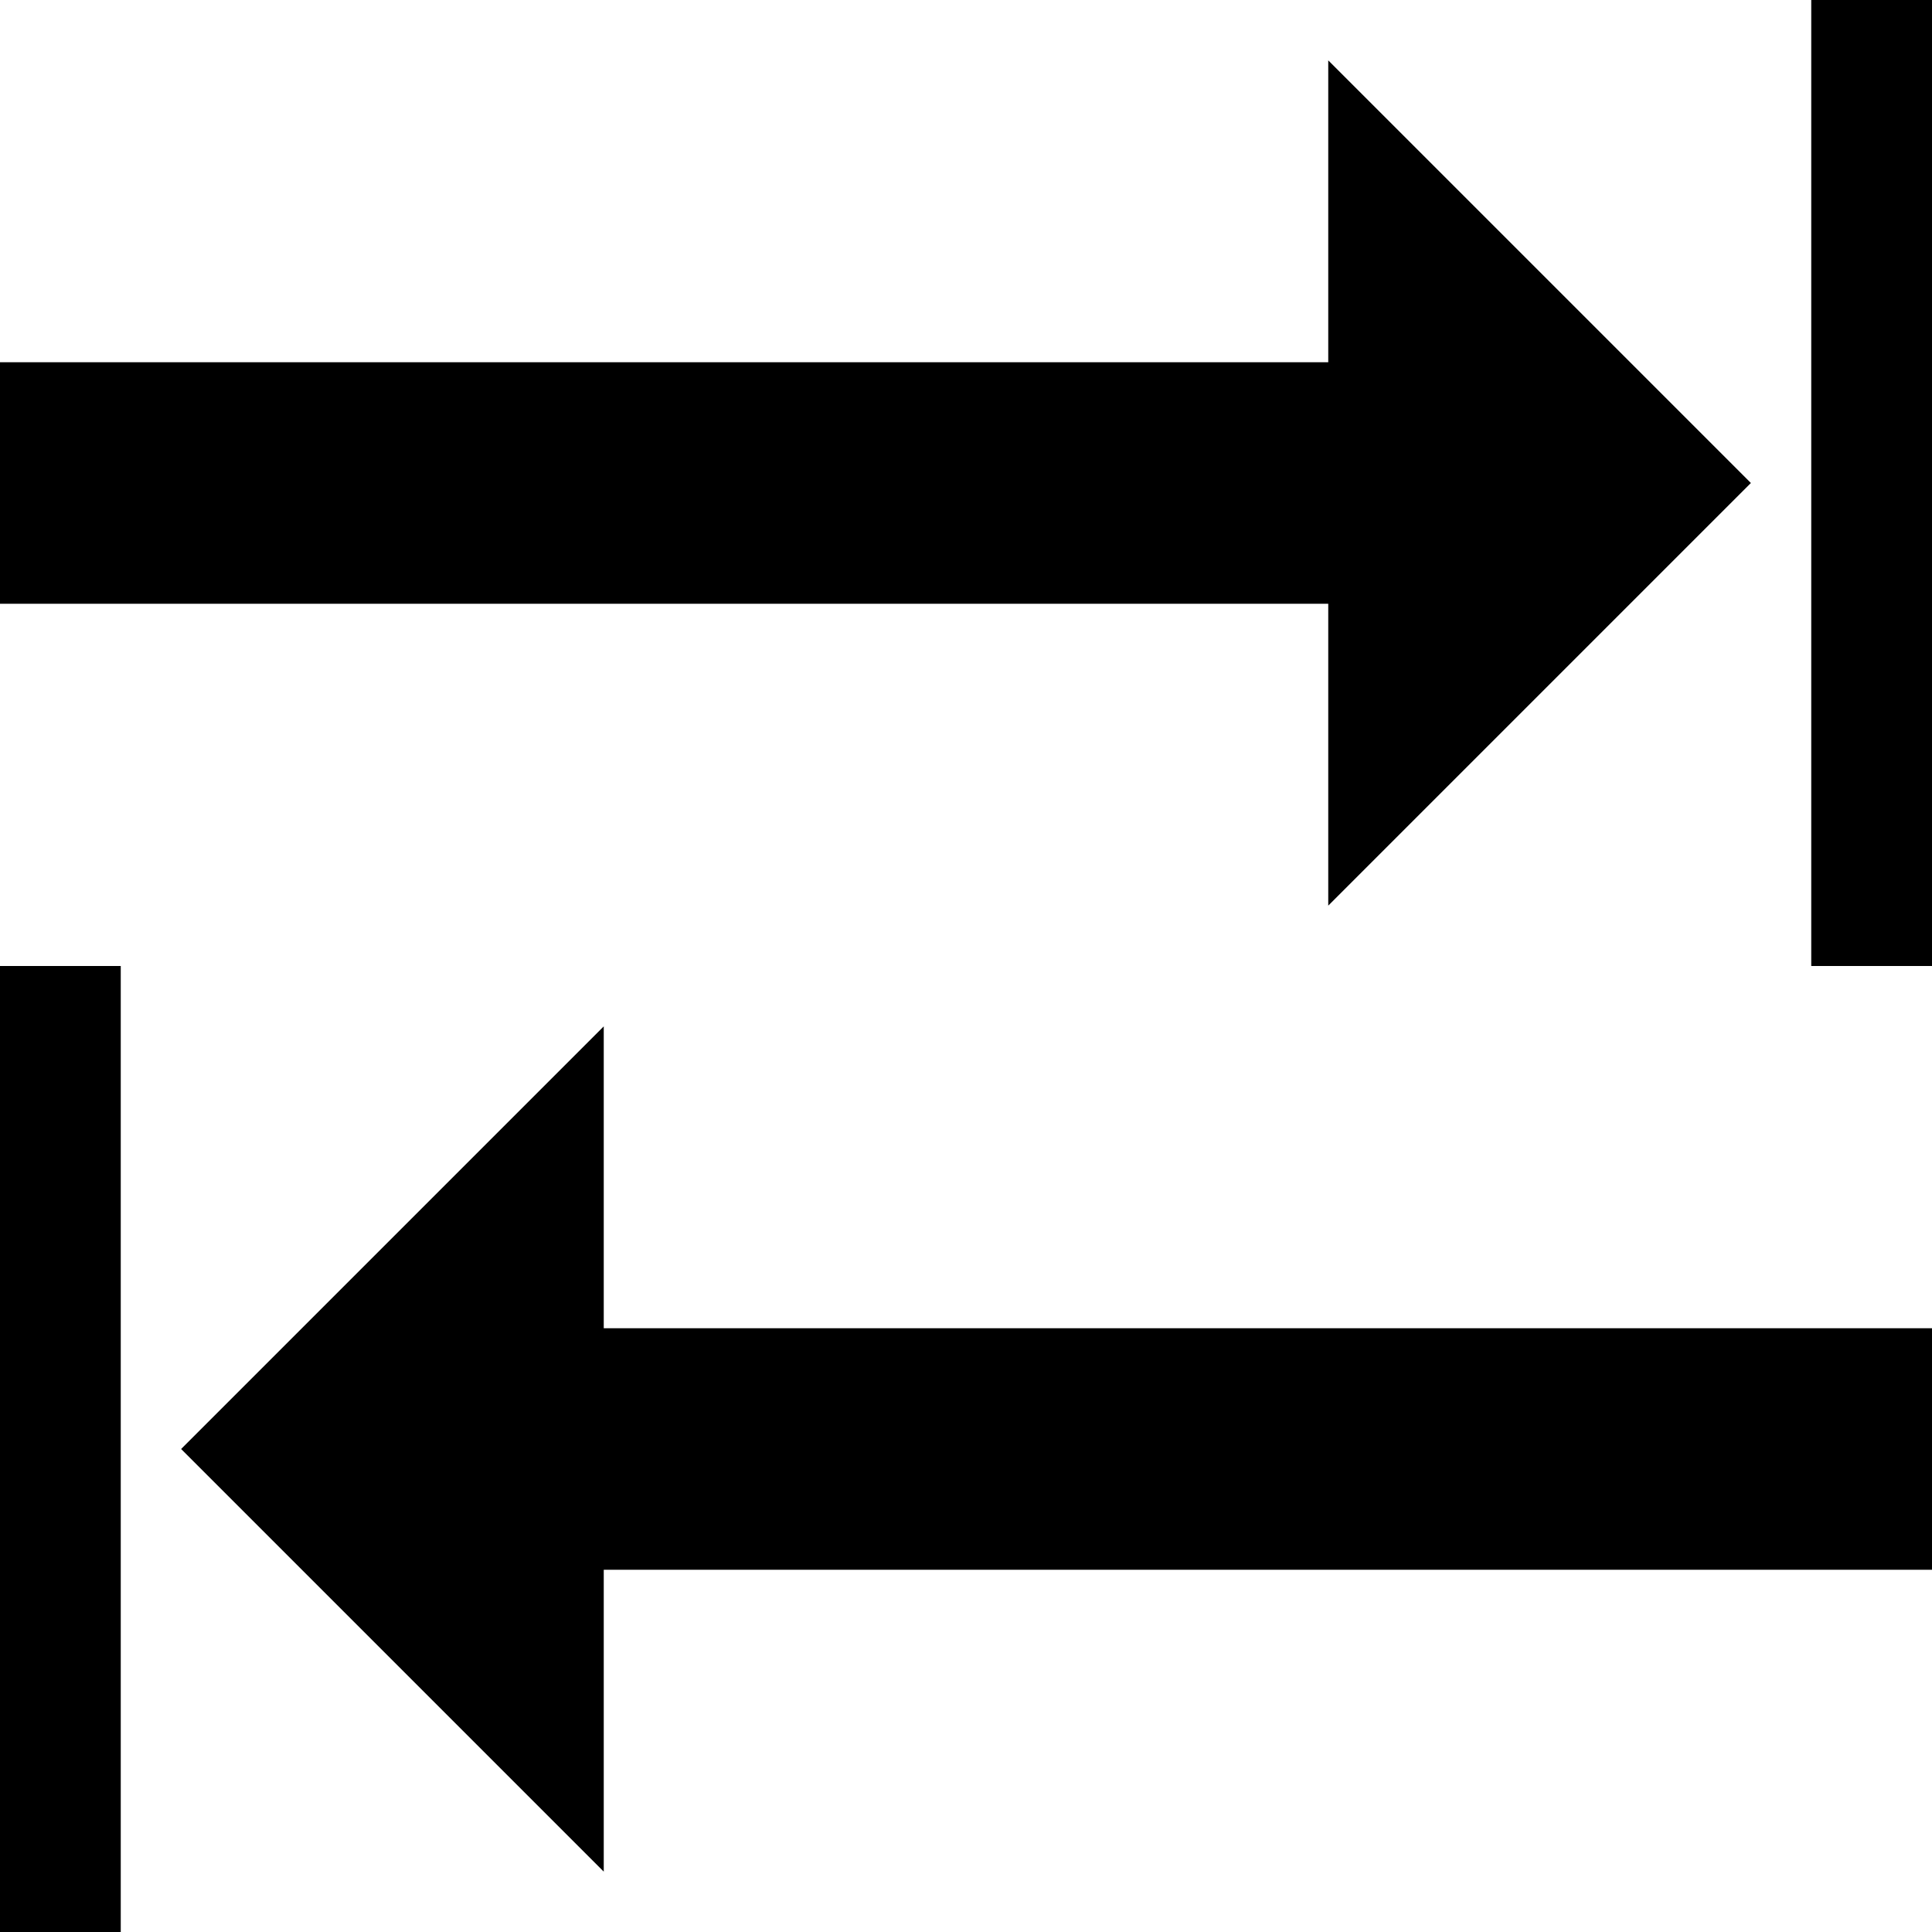
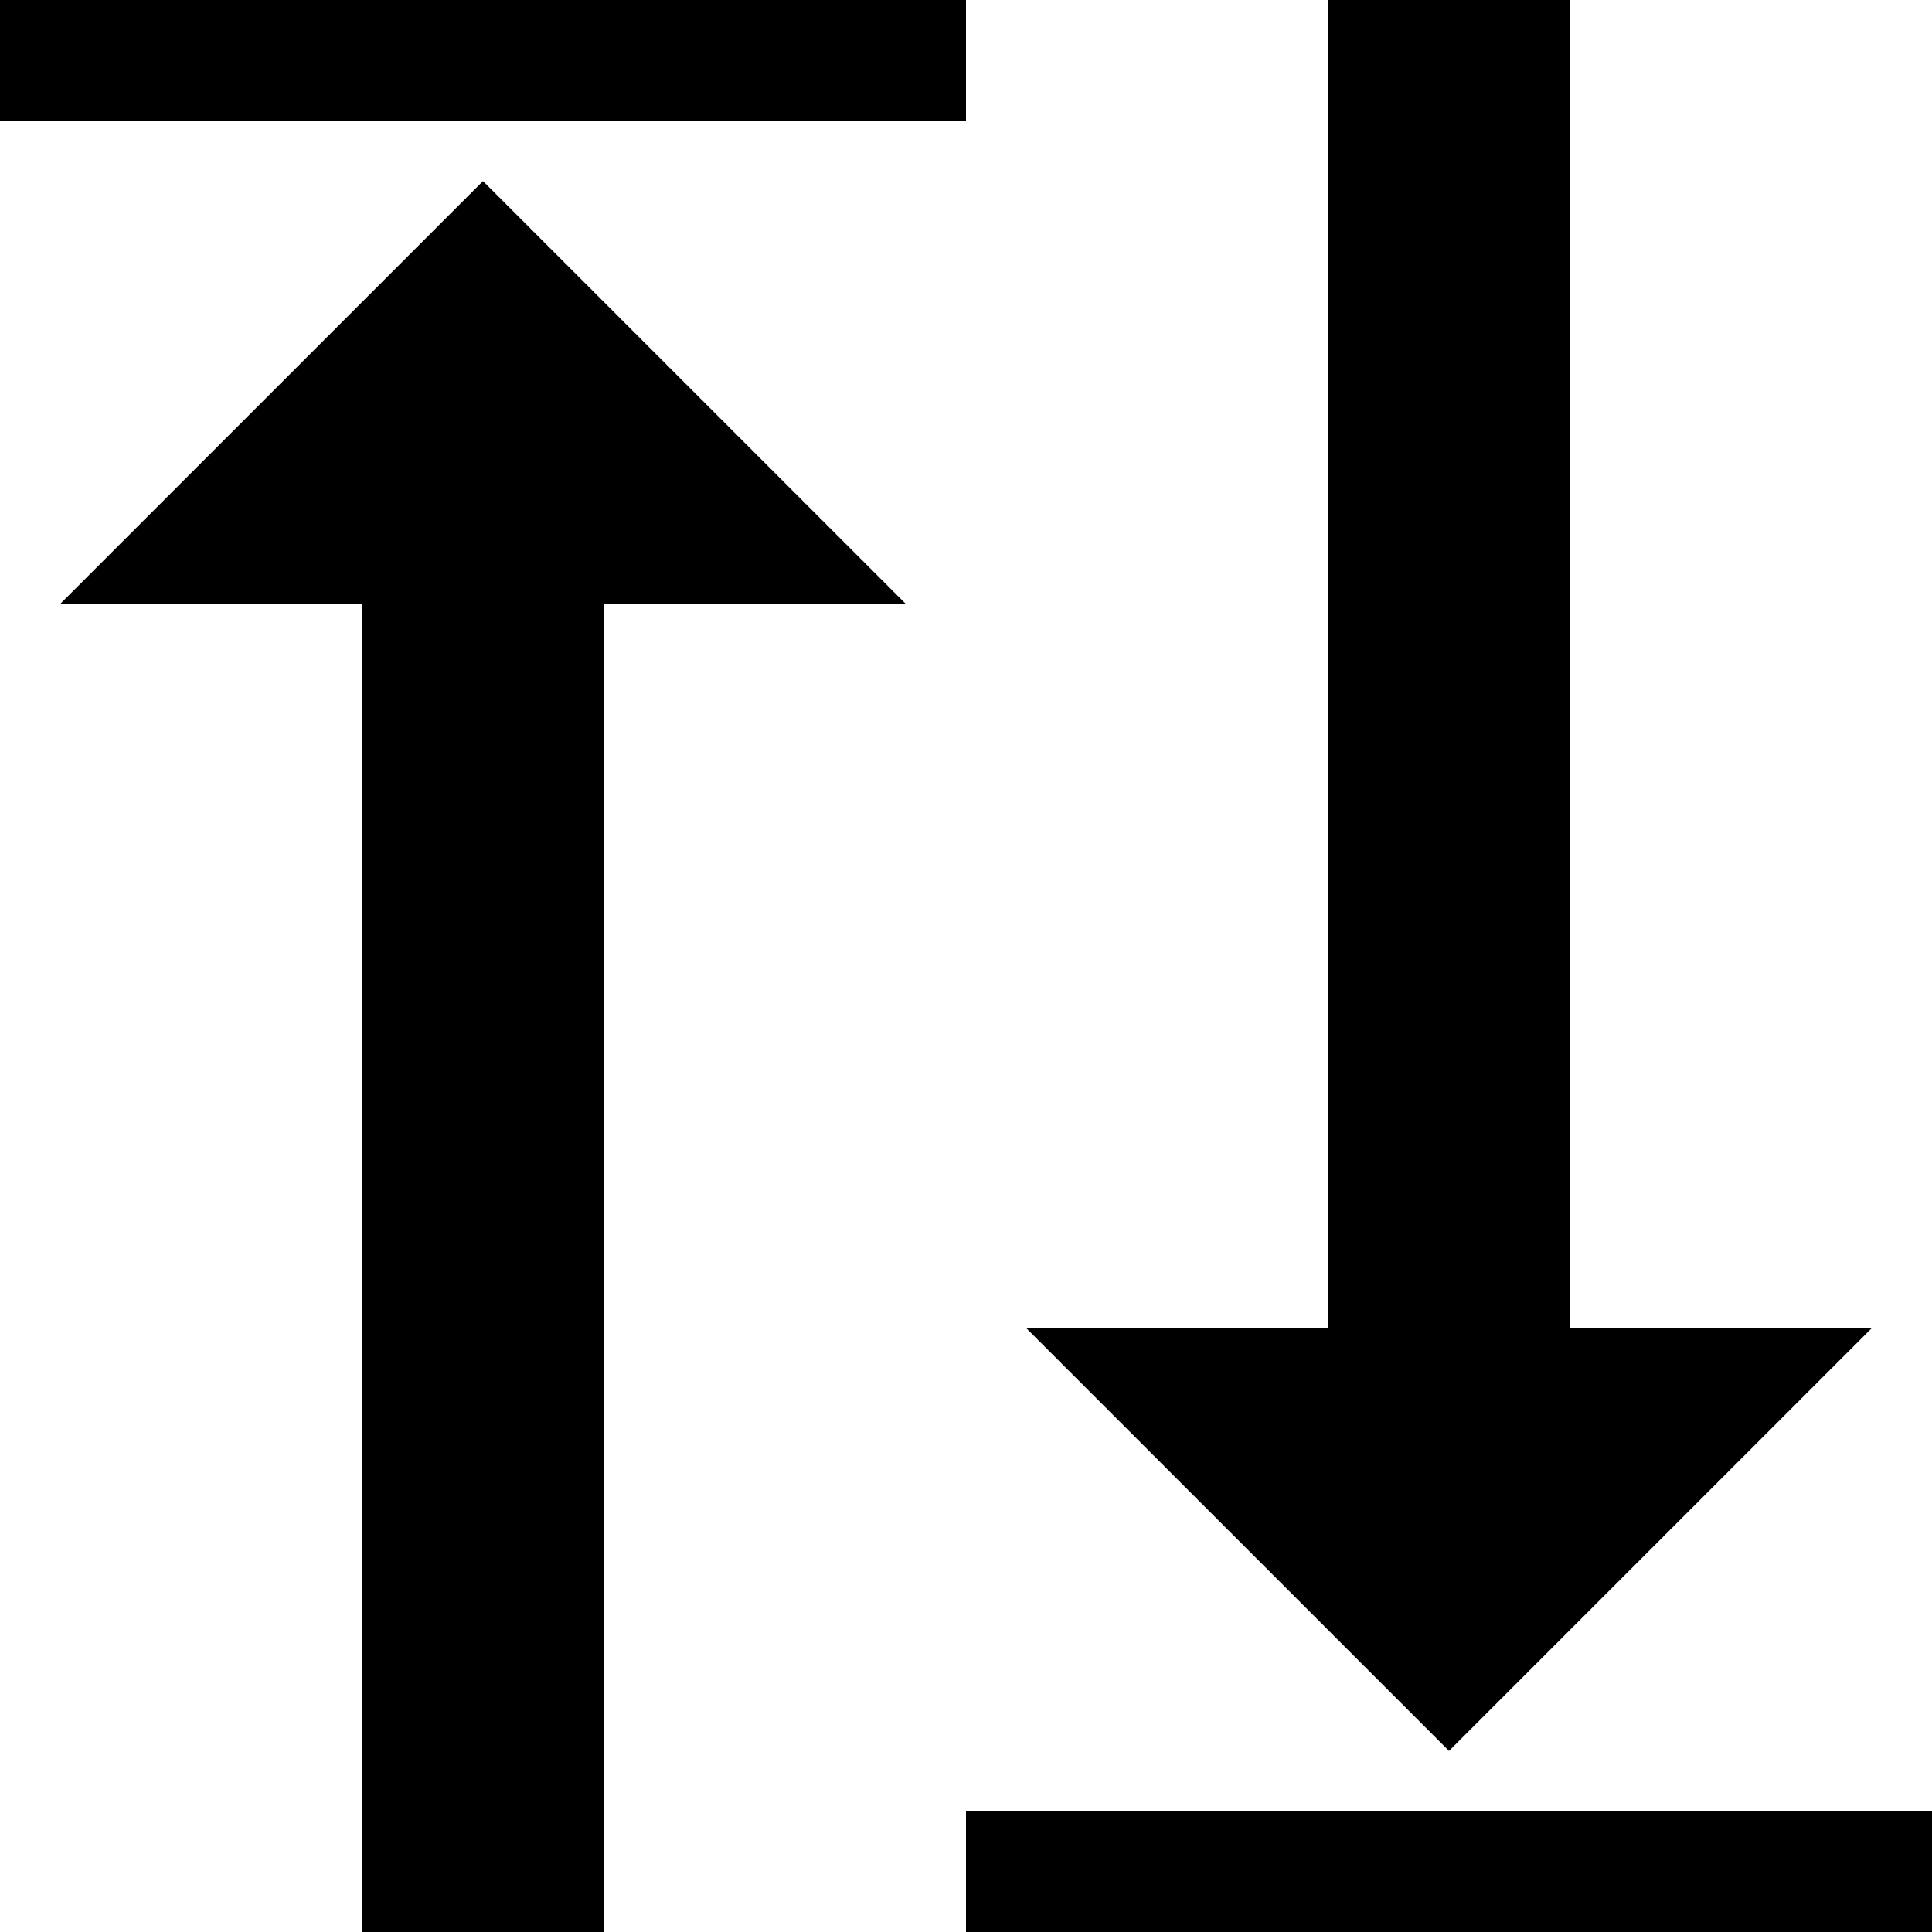
- <svg xmlns="http://www.w3.org/2000/svg" version="1.1" width="64" height="64" viewBox="0 0 64 64">
-   <path d="M60 0h4v32h-4v-32z" fill="#000000" />
-   <path d="M0 32h4v32h-4v-32z" fill="#000000" />
-   <path d="M20 44h44v8h-44v10l-14-14 14-14v10z" fill="#000000" />
-   <path d="M44 20h-44v-8h44v-10l14 14-14 14z" fill="#000000" />
+ <svg xmlns="http://www.w3.org/2000/svg" width="64" height="64" viewBox="0 0 64 64">
+   <path d="M64 60v4H32v-4h32zM32 0v4H0V0h32zM20 20v44h-8V20H2L16 6l14 14H20zM44 44V0h8v44h10L48 58 34 44z" />
</svg>
